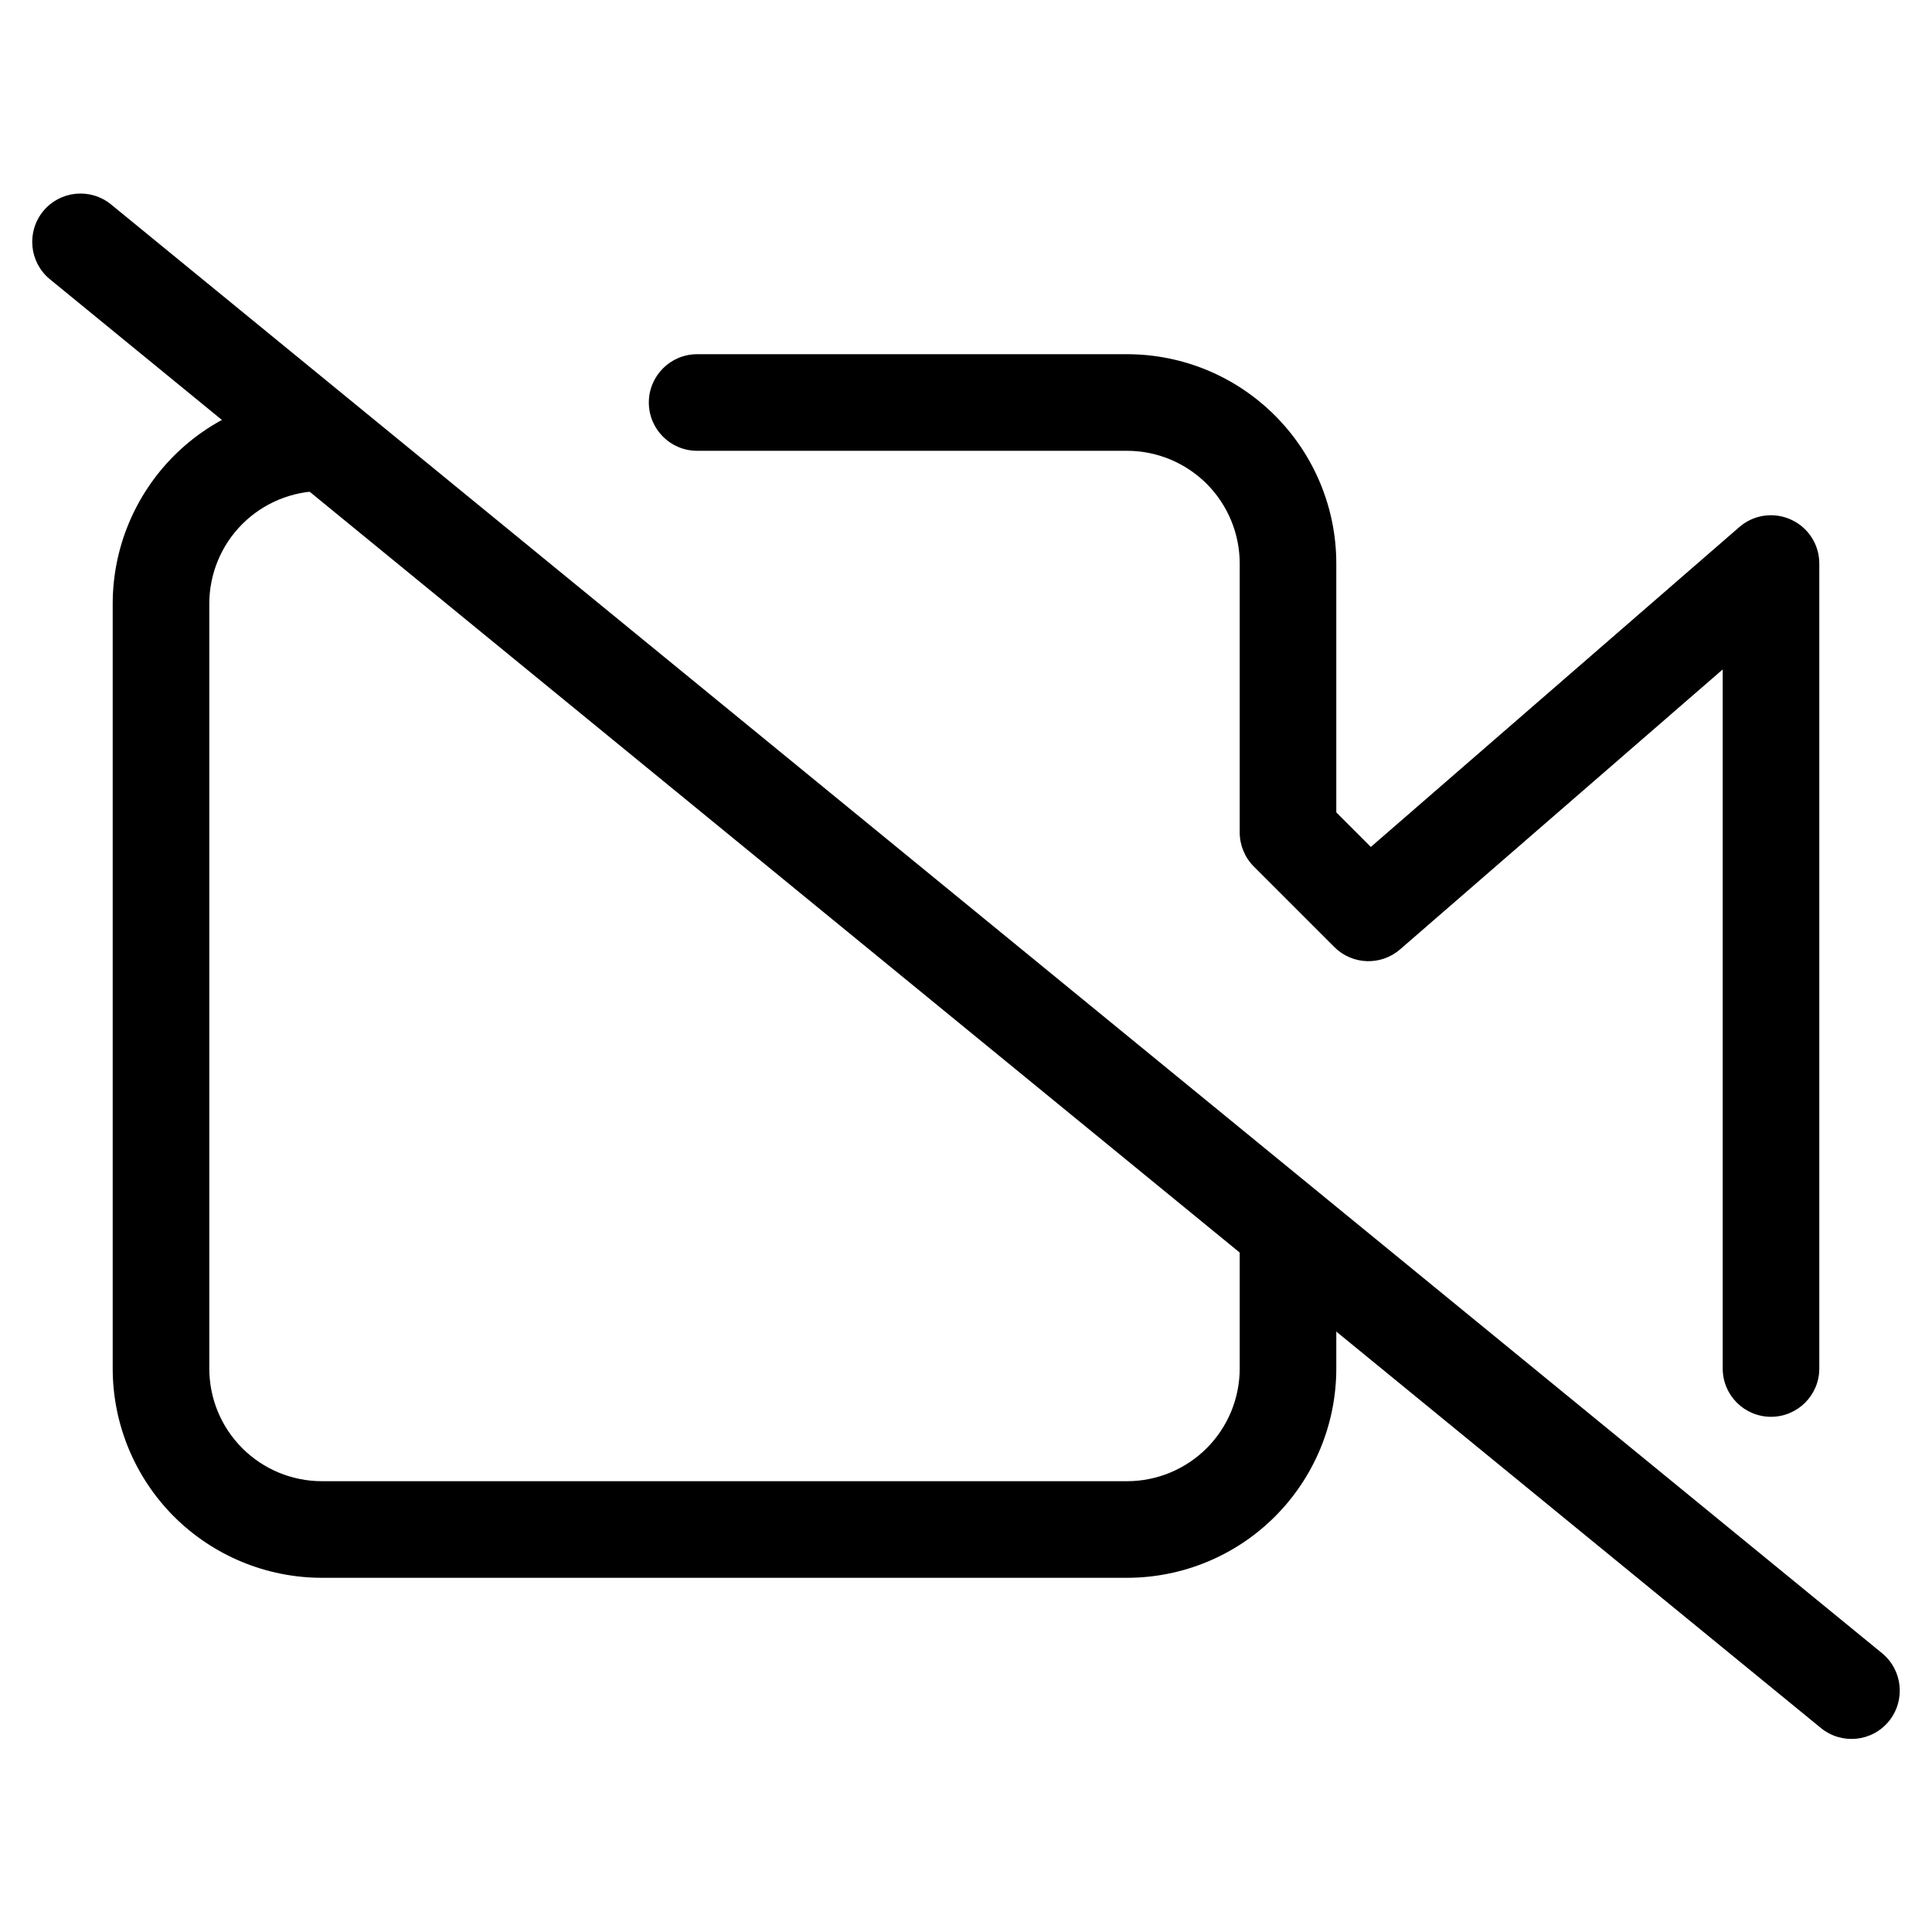
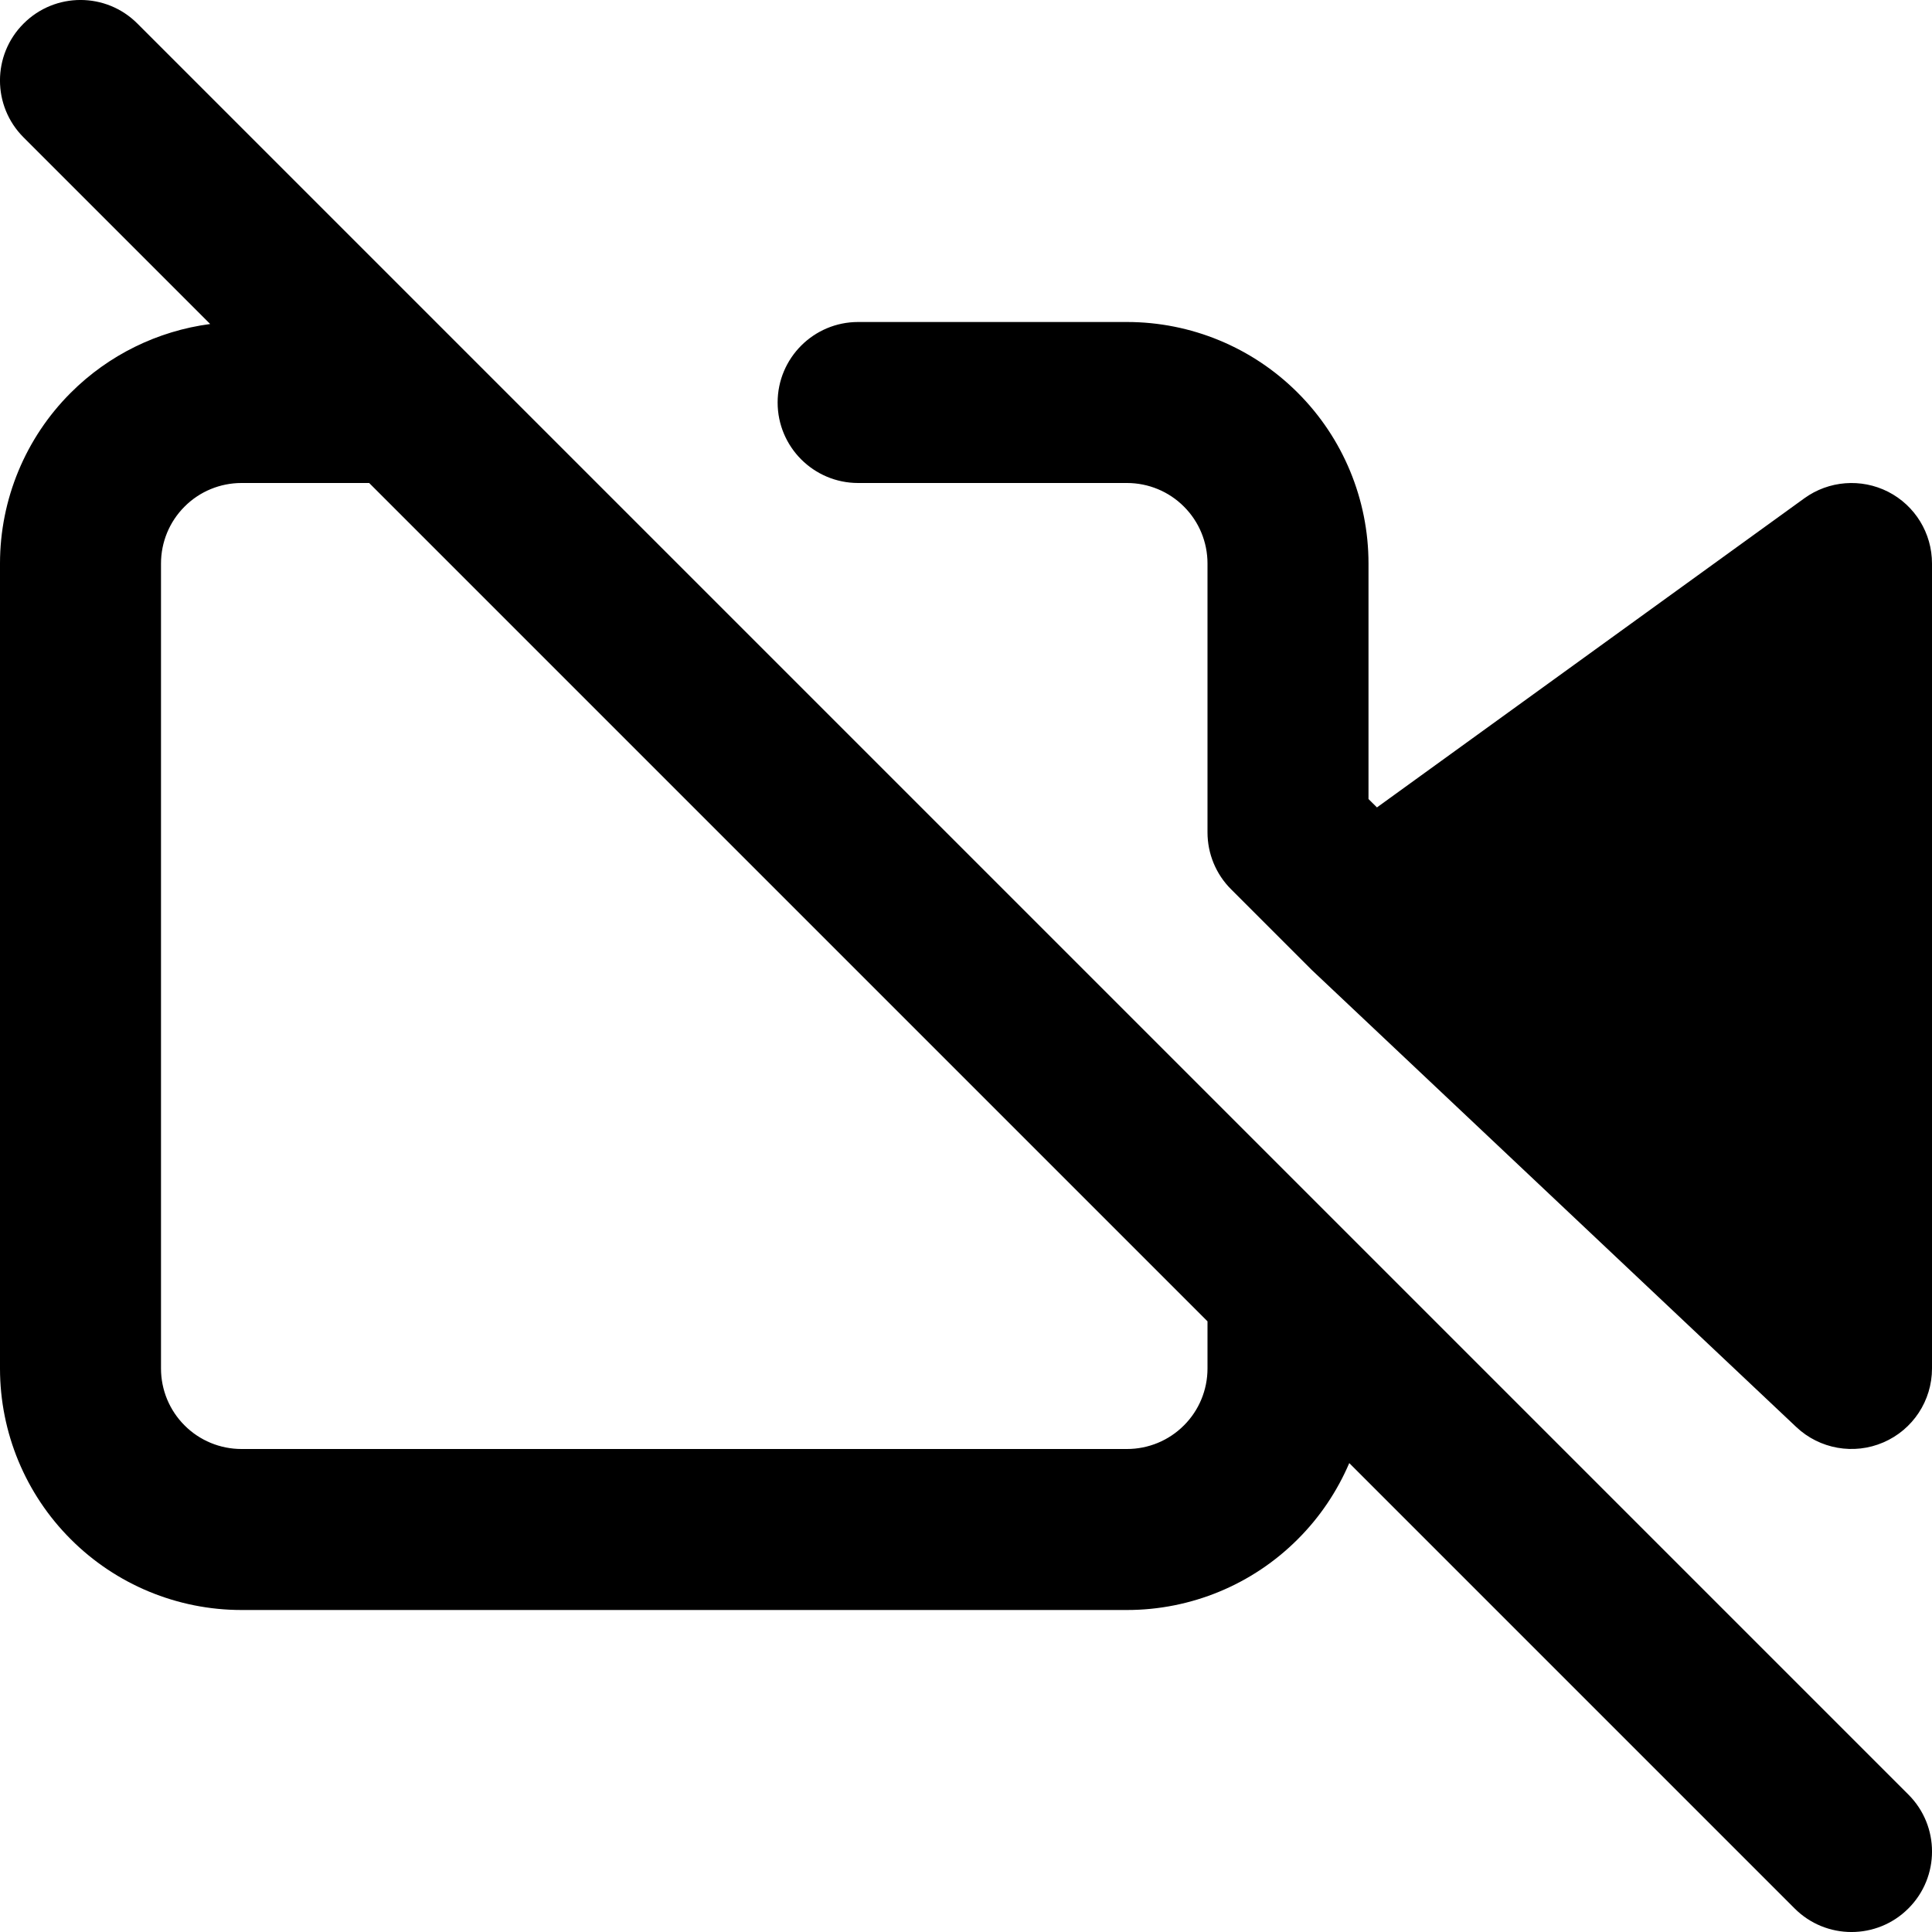
<svg xmlns="http://www.w3.org/2000/svg" width="24" height="24" viewBox="0 0 24 24" fill="none">
-   <path fill-rule="evenodd" clip-rule="evenodd" d="M8.06 5C8.06 4.669 8.329 4.4 8.66 4.4H14C14.69 4.4 15.351 4.674 15.838 5.162C16.326 5.65 16.6 6.311 16.6 7V10.092L17.029 10.521L21.607 6.547C21.784 6.393 22.035 6.357 22.249 6.455C22.463 6.552 22.6 6.765 22.6 7V17C22.6 17.332 22.331 17.6 22 17.6C21.669 17.6 21.4 17.332 21.4 17V8.316L17.393 11.793C17.155 12 16.798 11.987 16.576 11.765L15.576 10.765C15.463 10.652 15.4 10.499 15.4 10.34V7C15.4 6.629 15.252 6.273 14.99 6.01C14.727 5.748 14.371 5.6 14 5.6H8.66C8.329 5.6 8.06 5.332 8.06 5ZM4 6.1C3.629 6.1 3.272 6.248 3.01 6.51C2.747 6.773 2.6 7.129 2.6 7.5L2.6 17C2.6 17.372 2.747 17.728 3.01 17.99C3.272 18.253 3.629 18.4 4 18.4H14C14.371 18.4 14.727 18.253 14.99 17.99C15.252 17.728 15.4 17.372 15.4 17V15.5C15.4 15.169 15.668 14.9 16 14.9C16.331 14.9 16.6 15.169 16.6 15.5V17C16.6 17.69 16.326 18.351 15.838 18.839C15.351 19.326 14.69 19.6 14 19.6H4C3.31 19.6 2.649 19.326 2.161 18.839C1.674 18.351 1.4 17.69 1.4 17L1.4 7.5C1.4 6.811 1.674 6.15 2.161 5.662C2.649 5.174 3.31 4.9 4 4.9C4.331 4.9 4.6 5.169 4.6 5.5C4.6 5.832 4.331 6.1 4 6.1Z" fill="currentColor" />
-   <path fill-rule="evenodd" clip-rule="evenodd" d="M0.536 2.624C0.745 2.368 1.123 2.33 1.38 2.54L23.38 20.537C23.636 20.747 23.674 21.125 23.464 21.382C23.255 21.638 22.877 21.676 22.62 21.466L0.62 3.469C0.364 3.259 0.326 2.881 0.536 2.624Z" fill="currentColor" />
+   <path fill-rule="evenodd" clip-rule="evenodd" d="M0.293 0.293C0.683 -0.098 1.317 -0.098 1.707 0.293L23.707 22.293C24.098 22.683 24.098 23.317 23.707 23.707C23.317 24.098 22.683 24.098 22.293 23.707L16.761 18.175C16.611 18.525 16.396 18.847 16.121 19.121C15.559 19.684 14.796 20 14 20H3C2.204 20 1.441 19.684 0.879 19.121C0.316 18.559 1.49012e-08 17.796 1.49012e-08 17V7C1.49012e-08 6.204 0.316 5.441 0.879 4.879C1.349 4.409 1.959 4.111 2.611 4.025L0.293 1.707C-0.098 1.317 -0.098 0.683 0.293 0.293ZM4.586 6H3C2.735 6 2.48 6.105 2.293 6.293C2.105 6.48 2 6.735 2 7V17C2 17.265 2.105 17.52 2.293 17.707C2.48 17.895 2.735 18 3 18H14C14.265 18 14.52 17.895 14.707 17.707C14.895 17.52 15 17.265 15 17V16.414L4.586 6ZM14 6H10.66C10.108 6 9.66 5.552 9.66 5C9.66 4.448 10.108 4 10.66 4H14C14.796 4 15.559 4.316 16.121 4.879C16.684 5.441 17 6.204 17 7V9.926L17.105 10.03L22.414 6.19C22.718 5.97 23.12 5.939 23.455 6.109C23.79 6.28 24 6.624 24 7V17C24 17.399 23.763 17.76 23.396 17.918C23.03 18.076 22.604 18.001 22.314 17.727L16.314 12.067C16.307 12.061 16.3 12.054 16.293 12.047L15.293 11.047C15.105 10.86 15 10.605 15 10.34V7C15 6.735 14.895 6.48 14.707 6.293C14.52 6.105 14.265 6 14 6Z" fill="currentColor" />
</svg>
